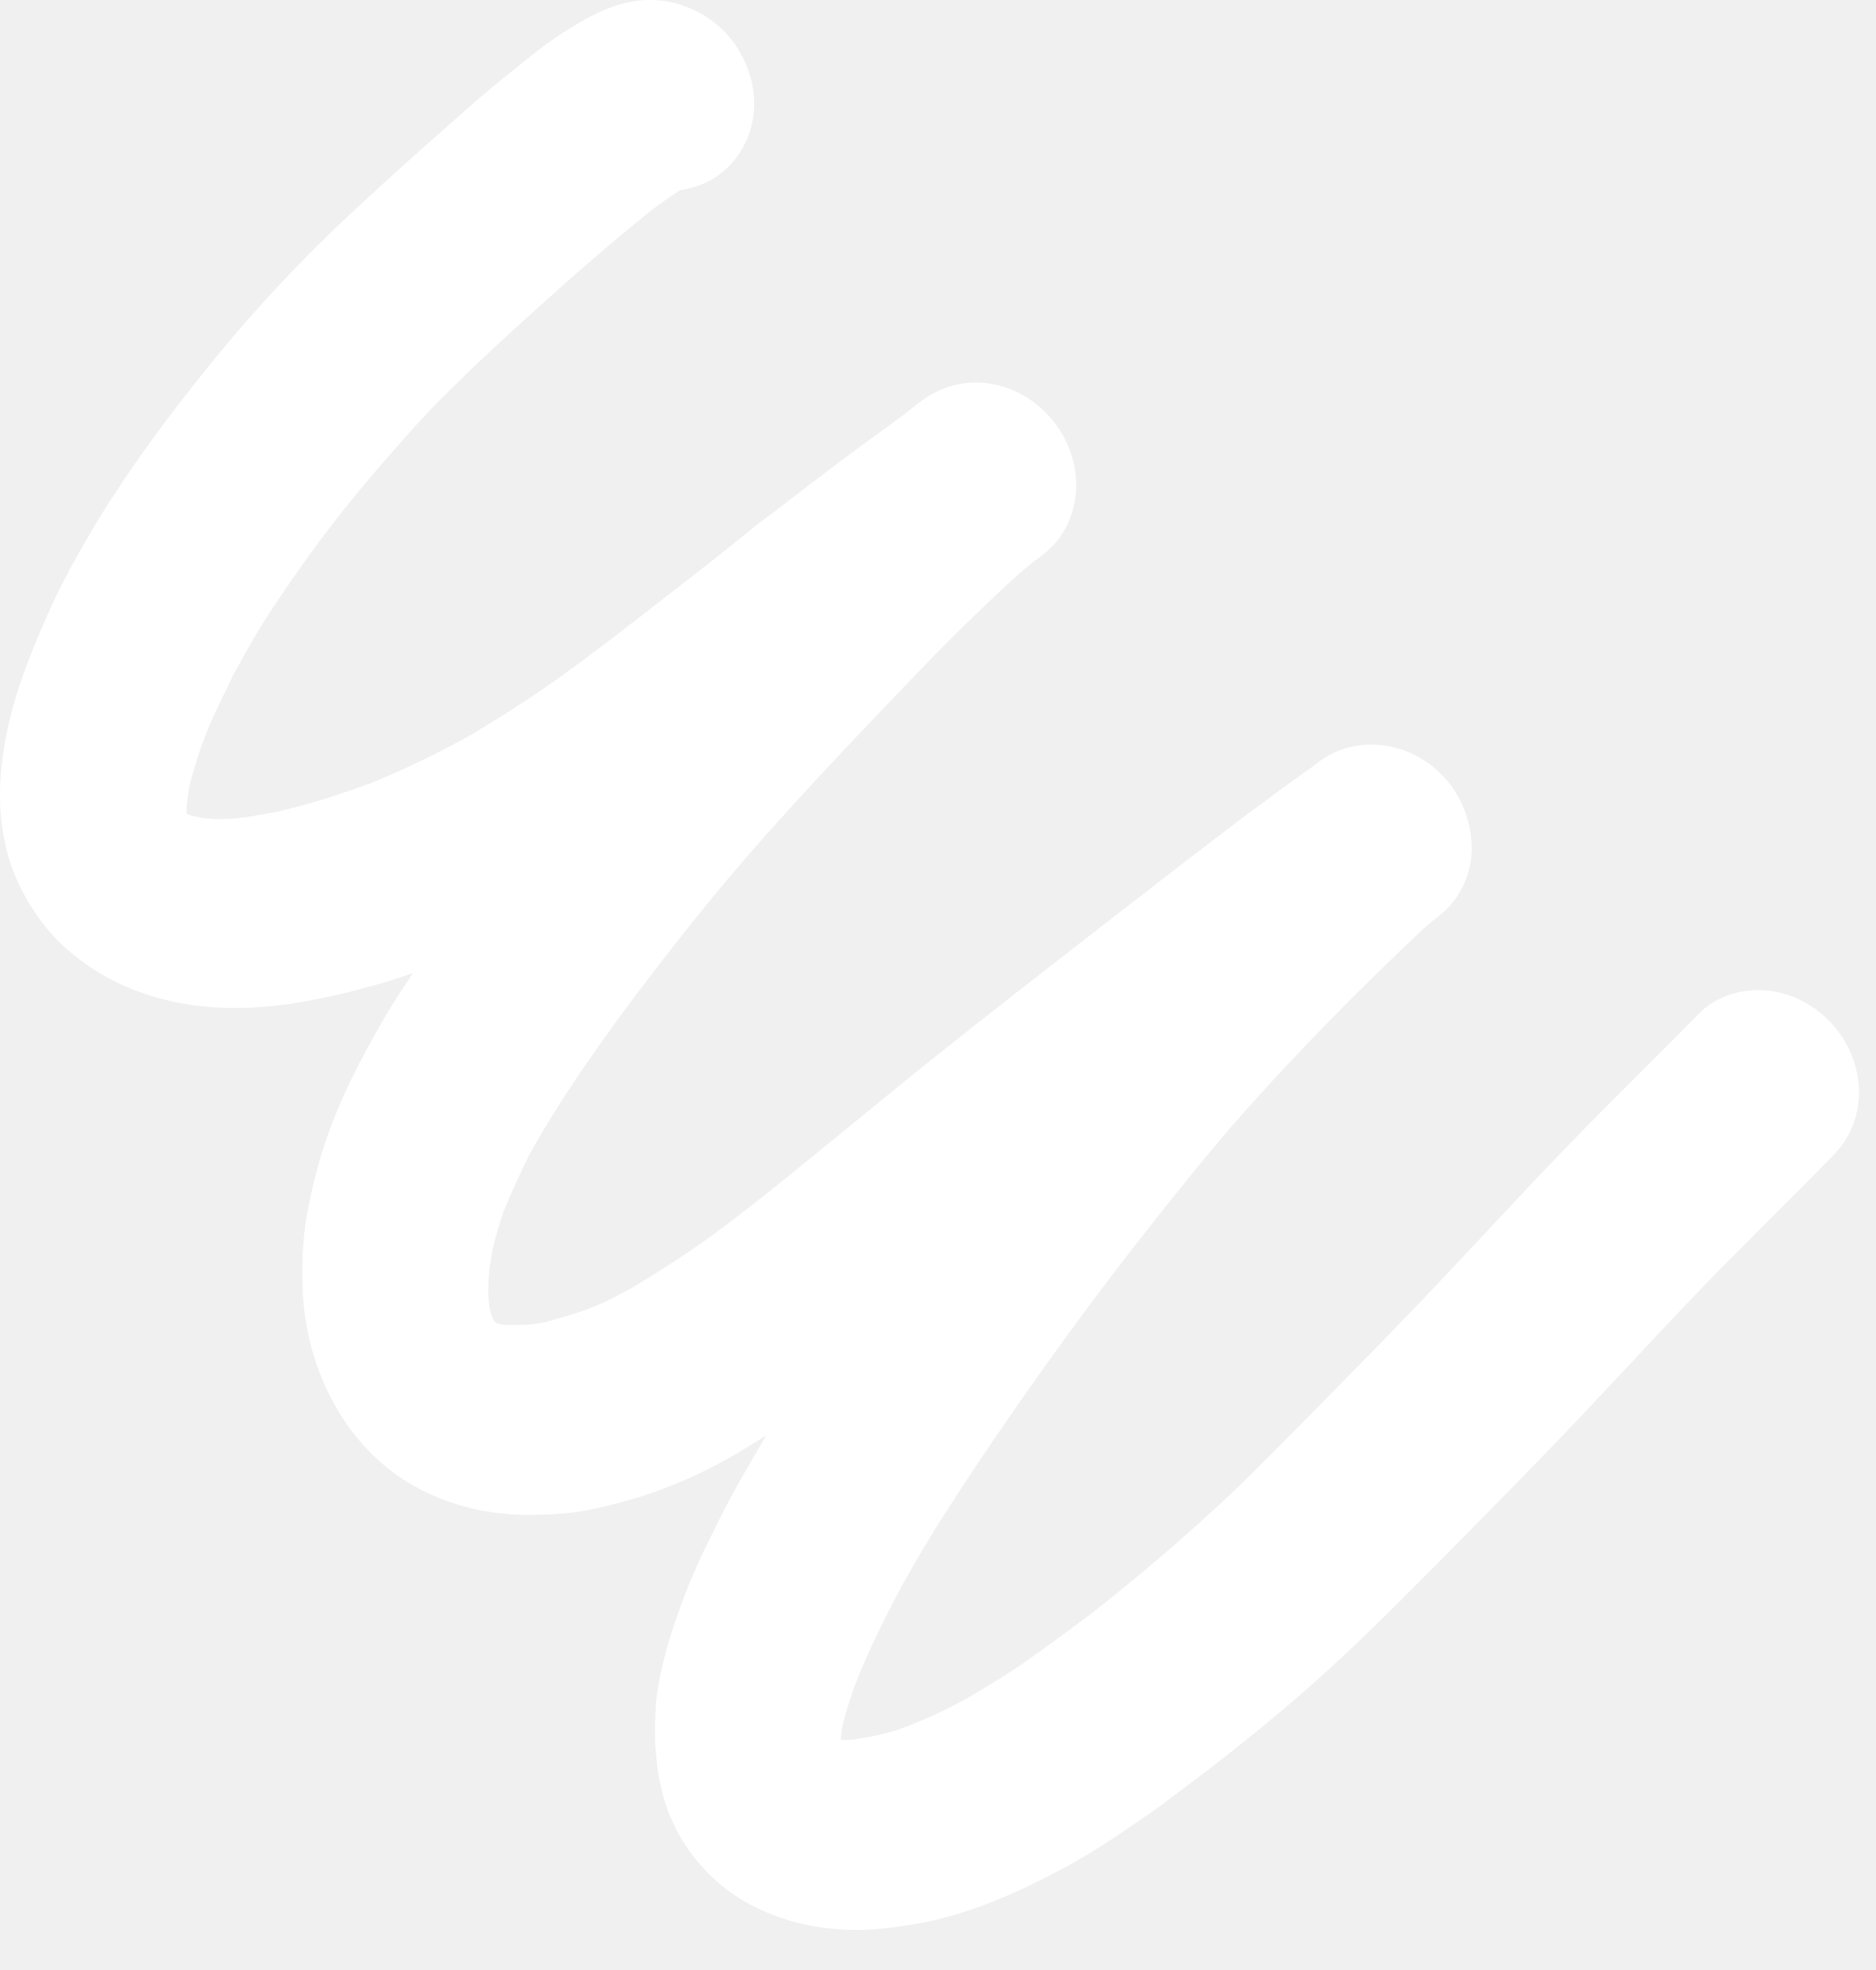
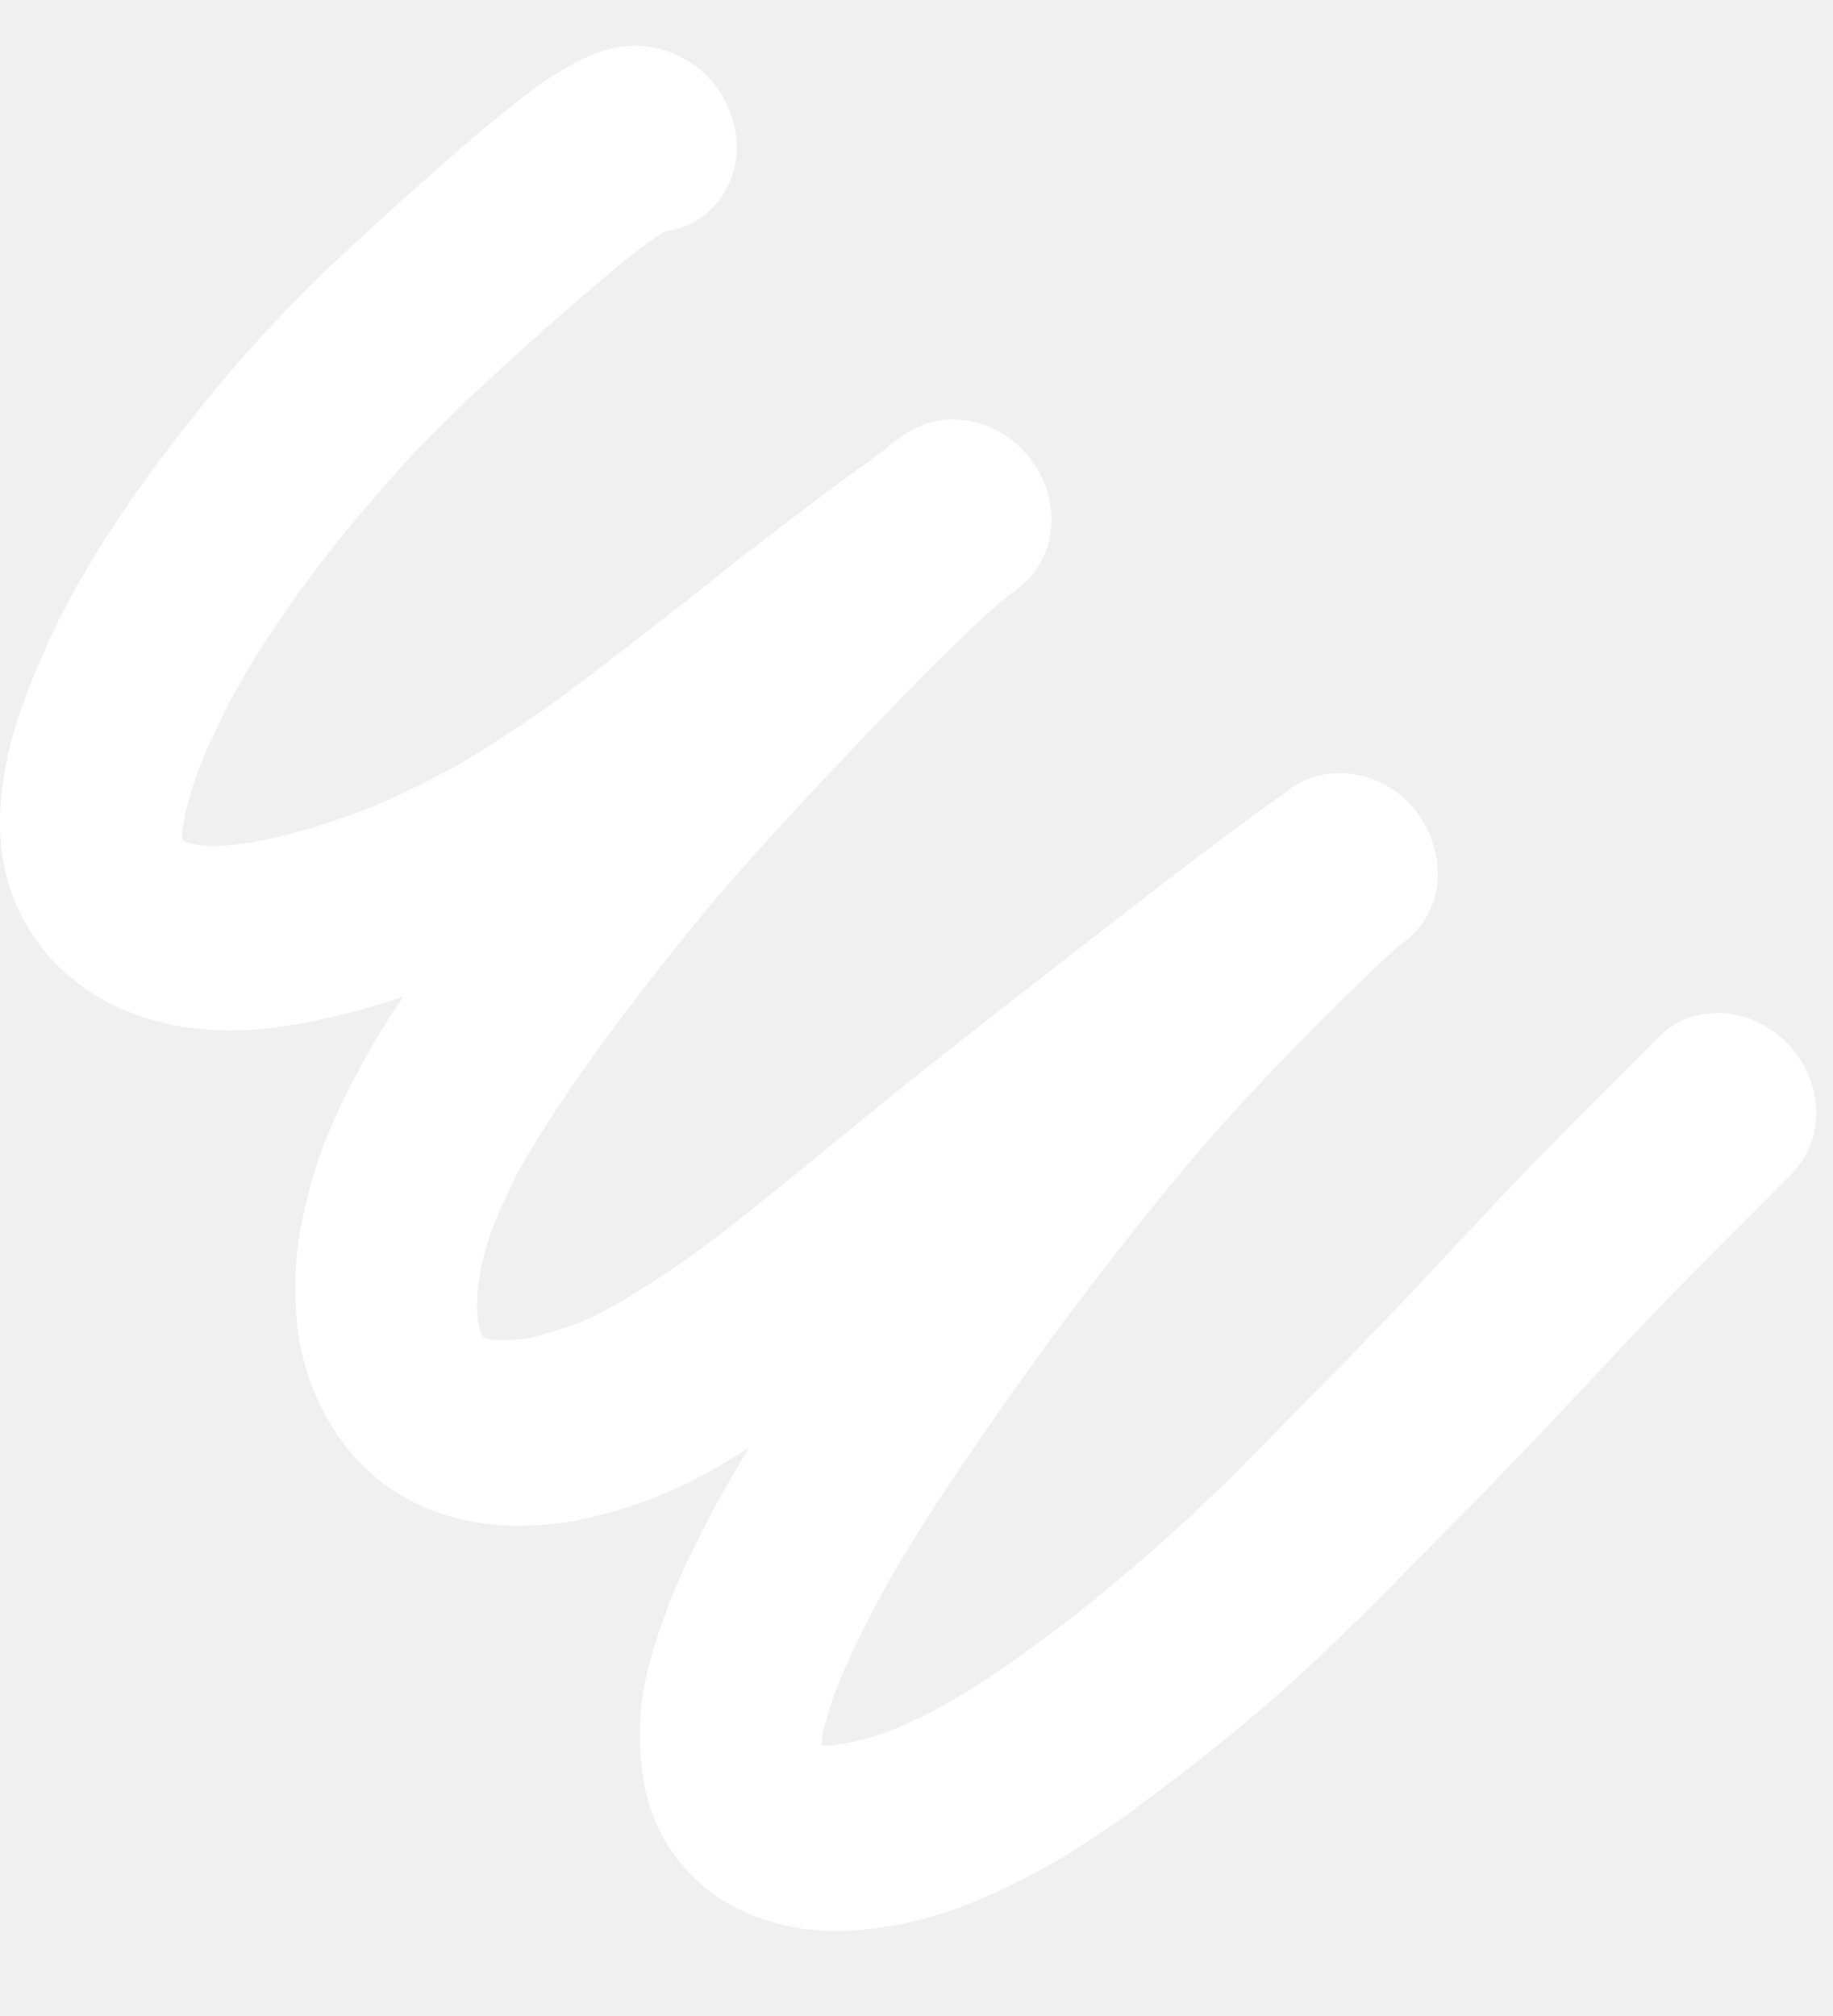
- <svg xmlns="http://www.w3.org/2000/svg" width="40" height="42" viewBox="0 0 40 42" fill="none">
+ <svg xmlns="http://www.w3.org/2000/svg" width="20" height="22" viewBox="0 0 40 42" fill="none">
  <path d="M10.97 1.475C11.298 1.208 11.687 0.889 12.119 0.624C12.353 0.479 12.656 0.297 13.011 0.162C13.417 0.006 14.004 -0.098 14.63 0.142C14.997 0.281 15.437 0.563 15.727 1.03C15.972 1.425 16.153 1.946 16.053 2.533L16.054 2.533C15.969 3.042 15.688 3.48 15.285 3.759C15.279 3.763 15.272 3.768 15.266 3.772C15.038 3.922 14.777 4.015 14.504 4.052C14.284 4.192 14.063 4.352 13.828 4.53C13.207 5.036 12.6 5.552 11.999 6.084L12 6.084C11.348 6.668 10.71 7.239 10.092 7.83C9.887 8.025 9.684 8.227 9.473 8.437L9.469 8.439C9.436 8.472 9.402 8.507 9.359 8.552C9.318 8.594 9.268 8.647 9.213 8.7C9.211 8.703 9.208 8.706 9.206 8.708C9.198 8.715 9.187 8.726 9.163 8.752C9.147 8.768 9.12 8.797 9.089 8.827C9.079 8.839 9.07 8.853 9.059 8.865C8.911 9.023 8.774 9.169 8.646 9.315L8.644 9.318C8.077 9.957 7.537 10.585 7.037 11.242L7.033 11.247C6.911 11.405 6.797 11.554 6.685 11.709L6.685 11.71C6.359 12.156 6.049 12.604 5.746 13.069L5.743 13.073C5.473 13.481 5.233 13.914 4.974 14.39C4.833 14.68 4.696 14.963 4.563 15.248L4.562 15.248C4.466 15.455 4.383 15.672 4.286 15.928C4.189 16.218 4.107 16.482 4.041 16.749C4.018 16.882 3.998 17.011 3.981 17.142C3.978 17.195 3.977 17.247 3.977 17.302C3.978 17.317 3.98 17.332 3.981 17.346C3.989 17.35 3.997 17.355 4.006 17.359C4.032 17.37 4.052 17.378 4.066 17.383C4.141 17.403 4.202 17.418 4.26 17.431C4.363 17.445 4.455 17.455 4.543 17.461C4.698 17.465 4.86 17.46 5.019 17.449C5.308 17.419 5.599 17.365 5.932 17.3C6.265 17.219 6.573 17.142 6.861 17.052L6.862 17.052C7.211 16.942 7.555 16.824 7.903 16.697C8.622 16.409 9.323 16.064 10.025 15.679C10.57 15.351 11.098 15.021 11.608 14.669C12.142 14.3 12.66 13.906 13.202 13.495C13.335 13.388 13.468 13.287 13.587 13.197C13.743 13.077 13.899 12.956 14.059 12.831C14.218 12.707 14.38 12.58 14.543 12.455C14.627 12.387 14.712 12.322 14.784 12.267C14.866 12.204 14.934 12.152 14.998 12.1C15.055 12.053 15.13 11.993 15.215 11.931L15.305 11.858C15.351 11.819 15.42 11.765 15.498 11.707L16.079 11.235C16.088 11.227 16.099 11.22 16.108 11.213C16.203 11.138 16.296 11.069 16.378 11.008C16.388 11.001 16.399 10.994 16.409 10.987C16.952 10.567 17.494 10.153 18.043 9.741L18.046 9.739C18.266 9.575 18.486 9.415 18.701 9.259C18.91 9.106 19.116 8.957 19.319 8.806C19.415 8.727 19.604 8.566 19.808 8.441L19.808 8.441C20.249 8.168 20.818 8.064 21.404 8.248L21.522 8.289L21.524 8.289C22.203 8.548 22.73 9.158 22.893 9.869L22.894 9.869C22.894 9.87 22.894 9.872 22.894 9.874C22.895 9.875 22.896 9.877 22.896 9.878L22.895 9.878C23.06 10.597 22.83 11.351 22.273 11.797C22.271 11.799 22.269 11.801 22.266 11.803C22.264 11.805 22.262 11.807 22.259 11.809C22.171 11.88 22.084 11.944 22.012 11.996L21.968 12.032C21.623 12.312 21.296 12.626 20.941 12.969L20.938 12.971C20.525 13.366 20.119 13.769 19.724 14.178C18.585 15.36 17.465 16.532 16.383 17.744L16.382 17.745C15.275 18.982 14.24 20.294 13.238 21.643L13.237 21.643C12.519 22.633 11.845 23.604 11.281 24.629C11.082 25.033 10.897 25.436 10.73 25.846C10.648 26.092 10.575 26.344 10.508 26.611C10.479 26.773 10.453 26.939 10.429 27.104C10.419 27.234 10.417 27.354 10.41 27.529C10.415 27.651 10.422 27.755 10.435 27.855C10.441 27.891 10.453 27.942 10.481 28.043C10.483 28.049 10.485 28.056 10.489 28.065C10.493 28.078 10.499 28.092 10.505 28.107C10.512 28.121 10.517 28.131 10.521 28.14C10.527 28.148 10.533 28.157 10.539 28.165C10.543 28.171 10.547 28.177 10.551 28.184C10.556 28.187 10.56 28.19 10.564 28.192C10.567 28.195 10.57 28.197 10.573 28.199C10.579 28.202 10.584 28.204 10.588 28.206C10.596 28.209 10.606 28.214 10.619 28.219C10.644 28.226 10.673 28.233 10.702 28.239L10.779 28.247L10.787 28.247C10.977 28.251 11.156 28.246 11.336 28.234C11.44 28.223 11.533 28.209 11.617 28.188C11.938 28.103 12.229 28.019 12.507 27.92C12.698 27.841 12.837 27.787 12.973 27.721C13.15 27.631 13.323 27.538 13.505 27.44C13.948 27.171 14.381 26.896 14.804 26.608C15.205 26.331 15.601 26.03 16.006 25.715C16.715 25.16 17.408 24.588 18.123 24.006C18.686 23.548 19.262 23.072 19.841 22.607L19.843 22.606C21.182 21.538 22.54 20.485 23.887 19.44C25.177 18.442 26.488 17.413 27.847 16.443L27.847 16.444C27.889 16.412 27.929 16.384 27.962 16.363C28.026 16.311 28.113 16.243 28.214 16.177C28.218 16.175 28.222 16.172 28.226 16.17C28.229 16.168 28.232 16.166 28.235 16.164C28.812 15.79 29.559 15.783 30.189 16.109L30.192 16.111C30.982 16.523 31.377 17.327 31.38 18.076L31.381 18.076C31.383 18.66 31.109 19.188 30.704 19.51C30.701 19.513 30.697 19.516 30.693 19.519C30.691 19.521 30.688 19.524 30.685 19.527C30.652 19.554 30.601 19.593 30.545 19.634C30.375 19.773 30.211 19.931 30.014 20.122C30.01 20.125 30.006 20.129 30.002 20.132C29.763 20.356 29.54 20.579 29.281 20.829L29.282 20.829C28.813 21.284 28.355 21.752 27.896 22.23L27.895 22.23C27.326 22.826 26.773 23.423 26.242 24.037C25.73 24.628 25.234 25.245 24.732 25.877C24.099 26.673 23.481 27.479 22.879 28.301L22.878 28.301C21.9 29.646 20.953 31.001 20.066 32.398L20.066 32.398C19.779 32.852 19.504 33.319 19.234 33.8C18.849 34.528 18.497 35.232 18.218 35.954C18.122 36.237 18.041 36.488 17.975 36.743C17.958 36.826 17.944 36.906 17.933 36.98C17.932 37.022 17.93 37.06 17.93 37.097C17.997 37.097 18.071 37.095 18.166 37.09C18.32 37.072 18.468 37.044 18.675 37.004C18.731 36.99 18.784 36.976 18.83 36.964C18.895 36.948 18.948 36.935 18.998 36.921C19.002 36.92 19.007 36.919 19.011 36.918C19.106 36.893 19.161 36.869 19.335 36.81C19.439 36.768 19.536 36.729 19.63 36.69L19.918 36.564L19.919 36.563C20.127 36.467 20.329 36.363 20.549 36.248C21.022 35.972 21.464 35.707 21.881 35.415C22.345 35.088 22.801 34.753 23.26 34.409C24.532 33.409 25.75 32.359 26.884 31.226C27.758 30.349 28.623 29.467 29.491 28.581L29.555 28.512C29.566 28.5 29.579 28.488 29.593 28.474C29.723 28.34 29.9 28.159 29.985 28.069L29.991 28.063C30.57 27.466 31.139 26.857 31.716 26.239C32.291 25.624 32.874 25 33.47 24.385L33.471 24.384C34.361 23.47 35.353 22.499 36.224 21.612L36.228 21.607C36.631 21.201 37.214 21.064 37.706 21.121C37.709 21.121 37.713 21.121 37.717 21.122C37.72 21.122 37.722 21.122 37.725 21.123C38.245 21.184 38.729 21.454 39.079 21.847L39.079 21.848C39.458 22.274 39.653 22.821 39.638 23.352C39.637 23.358 39.637 23.365 39.637 23.371C39.612 23.921 39.378 24.344 39.071 24.652L39.072 24.652C38.121 25.621 37.249 26.468 36.33 27.415C35.221 28.565 33.99 29.924 32.84 31.101L32.836 31.105C32.721 31.221 32.618 31.325 32.517 31.435C32.511 31.441 32.506 31.447 32.5 31.453C31.892 32.075 31.285 32.69 30.676 33.305L30.676 33.305C30.078 33.912 29.469 34.521 28.843 35.115L28.844 35.115C28.17 35.756 27.472 36.362 26.759 36.942C26.148 37.44 25.52 37.922 24.887 38.389C24.861 38.413 24.834 38.436 24.804 38.458C24.459 38.707 24.095 38.948 23.774 39.167L23.768 39.17C23.374 39.435 22.964 39.68 22.542 39.903C22.539 39.904 22.536 39.906 22.532 39.908C22.128 40.116 21.697 40.329 21.234 40.517C21.232 40.518 21.229 40.519 21.226 40.52C20.773 40.699 20.264 40.875 19.717 40.981L19.712 40.983C19.3 41.06 18.847 41.133 18.354 41.144L18.35 41.144C17.593 41.158 16.756 41.013 15.977 40.594L15.977 40.594C15.059 40.1 14.372 39.22 14.12 38.212L14.119 38.208C14.041 37.89 13.996 37.574 13.976 37.264L13.967 37.031C13.963 36.814 13.968 36.601 13.981 36.391C14.004 36.026 14.086 35.684 14.134 35.466L14.141 35.438C14.264 34.941 14.424 34.475 14.592 34.032C14.754 33.602 14.943 33.189 15.138 32.8C15.335 32.398 15.55 31.962 15.796 31.536L16.119 30.976C16.192 30.85 16.267 30.726 16.341 30.602C16.152 30.719 15.967 30.831 15.793 30.938L15.788 30.941C14.958 31.443 14.044 31.83 13.081 32.07C12.902 32.117 12.715 32.161 12.524 32.197C12.128 32.274 11.732 32.289 11.417 32.296C10.642 32.315 9.818 32.18 9.023 31.784C7.329 30.942 6.529 29.119 6.459 27.58L6.459 27.577C6.436 27.048 6.44 26.46 6.55 25.867L6.551 25.864C6.646 25.36 6.767 24.855 6.936 24.349L6.938 24.345C7.26 23.389 7.725 22.518 8.179 21.73L8.181 21.724C8.382 21.381 8.605 21.046 8.805 20.746C8.764 20.76 8.723 20.774 8.684 20.788C8.244 20.939 7.799 21.06 7.378 21.166C7.374 21.166 7.37 21.167 7.366 21.168C6.618 21.348 5.792 21.5 4.913 21.49L4.91 21.489C4.153 21.479 3.342 21.341 2.559 20.977L2.406 20.902C2.056 20.724 1.74 20.504 1.455 20.26L1.302 20.121C1.008 19.838 0.779 19.523 0.598 19.219L0.512 19.068C0.047 18.23 -0.034 17.316 0.011 16.591C0.032 16.253 0.086 15.938 0.135 15.676L0.135 15.673C0.24 15.117 0.414 14.593 0.588 14.133C0.755 13.694 0.94 13.266 1.128 12.857C1.329 12.422 1.559 12.002 1.78 11.614L1.783 11.611C1.951 11.318 2.129 11.019 2.317 10.724L2.51 10.43C2.888 9.855 3.289 9.297 3.703 8.756L4.123 8.216C4.74 7.431 5.392 6.664 6.089 5.934C6.095 5.927 6.1 5.92 6.106 5.914C6.117 5.901 6.158 5.854 6.216 5.799C6.238 5.777 6.259 5.755 6.279 5.735C6.328 5.685 6.37 5.643 6.411 5.6C6.449 5.559 6.487 5.521 6.511 5.497C6.543 5.465 6.558 5.449 6.57 5.436C6.591 5.413 6.613 5.392 6.636 5.372C6.653 5.353 6.67 5.334 6.688 5.317C6.758 5.249 6.829 5.179 6.905 5.104C6.98 5.03 7.06 4.951 7.14 4.873C7.143 4.871 7.145 4.869 7.147 4.867C7.78 4.269 8.423 3.678 9.081 3.096L10.003 2.281C10.317 2.008 10.64 1.736 10.97 1.475ZM9.112 8.8C9.114 8.797 9.117 8.794 9.119 8.792C9.136 8.771 9.148 8.754 9.138 8.767C9.13 8.779 9.12 8.789 9.112 8.8Z" fill="#fff" />
</svg>
